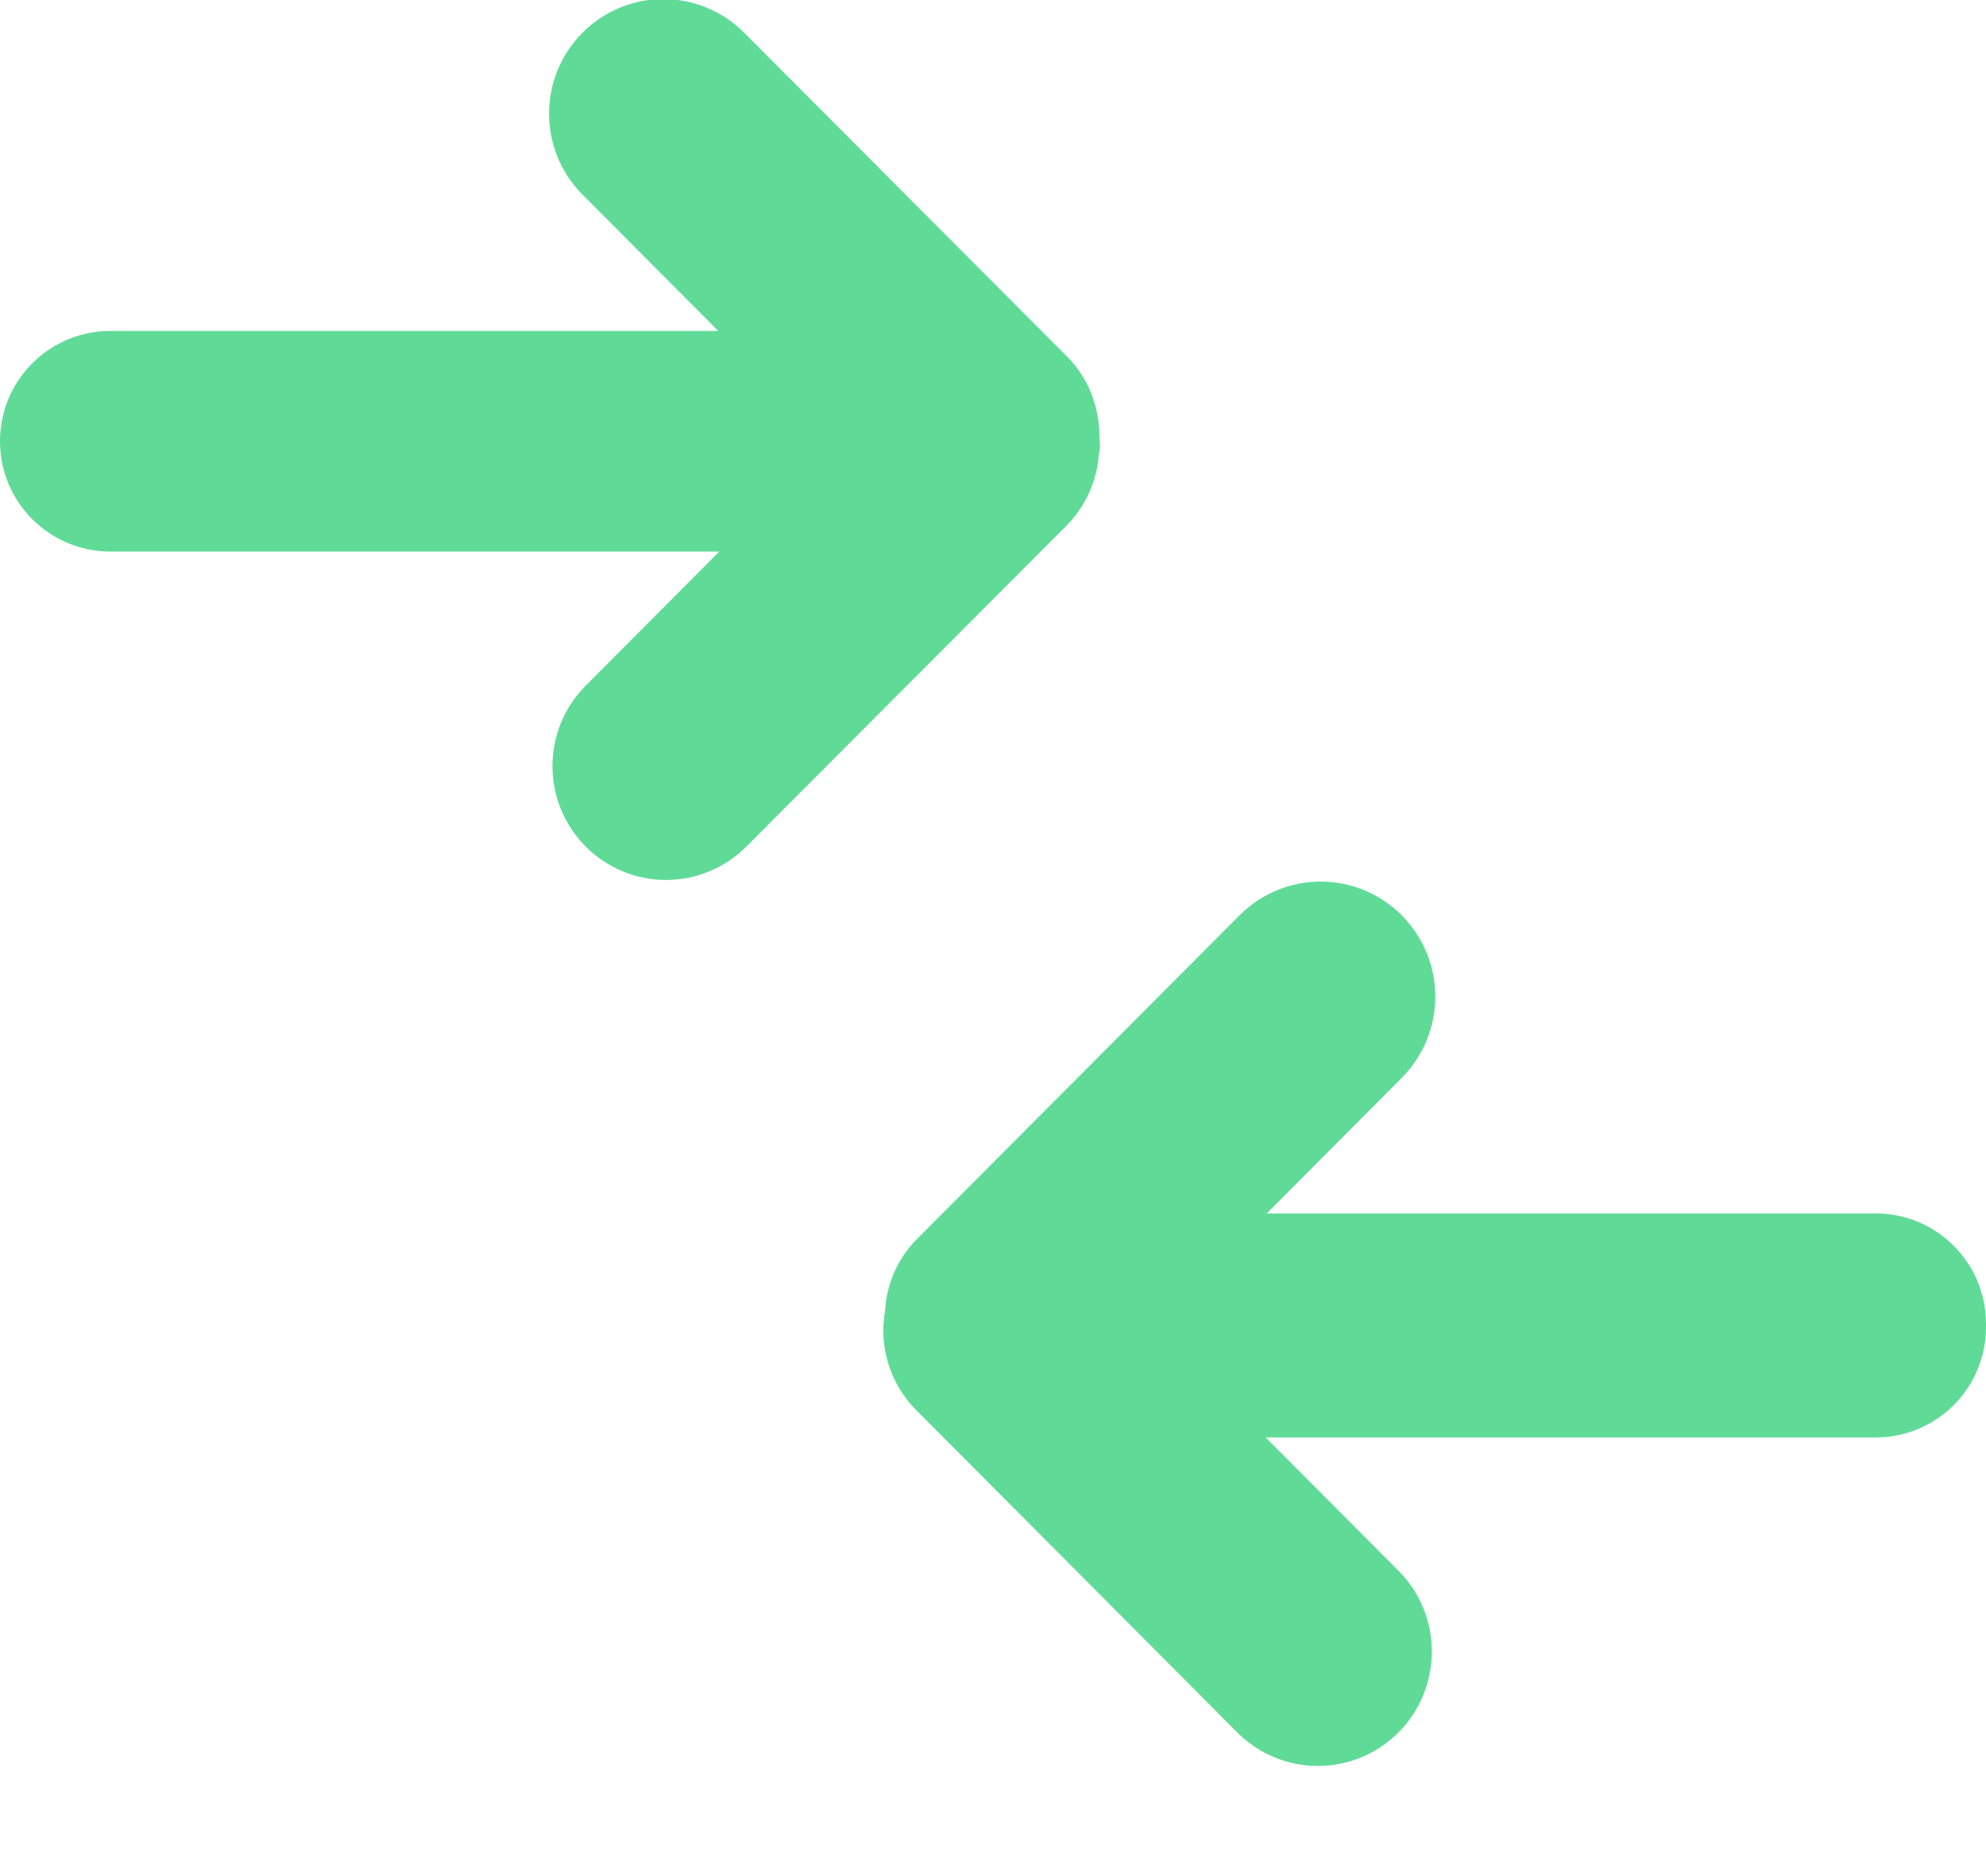
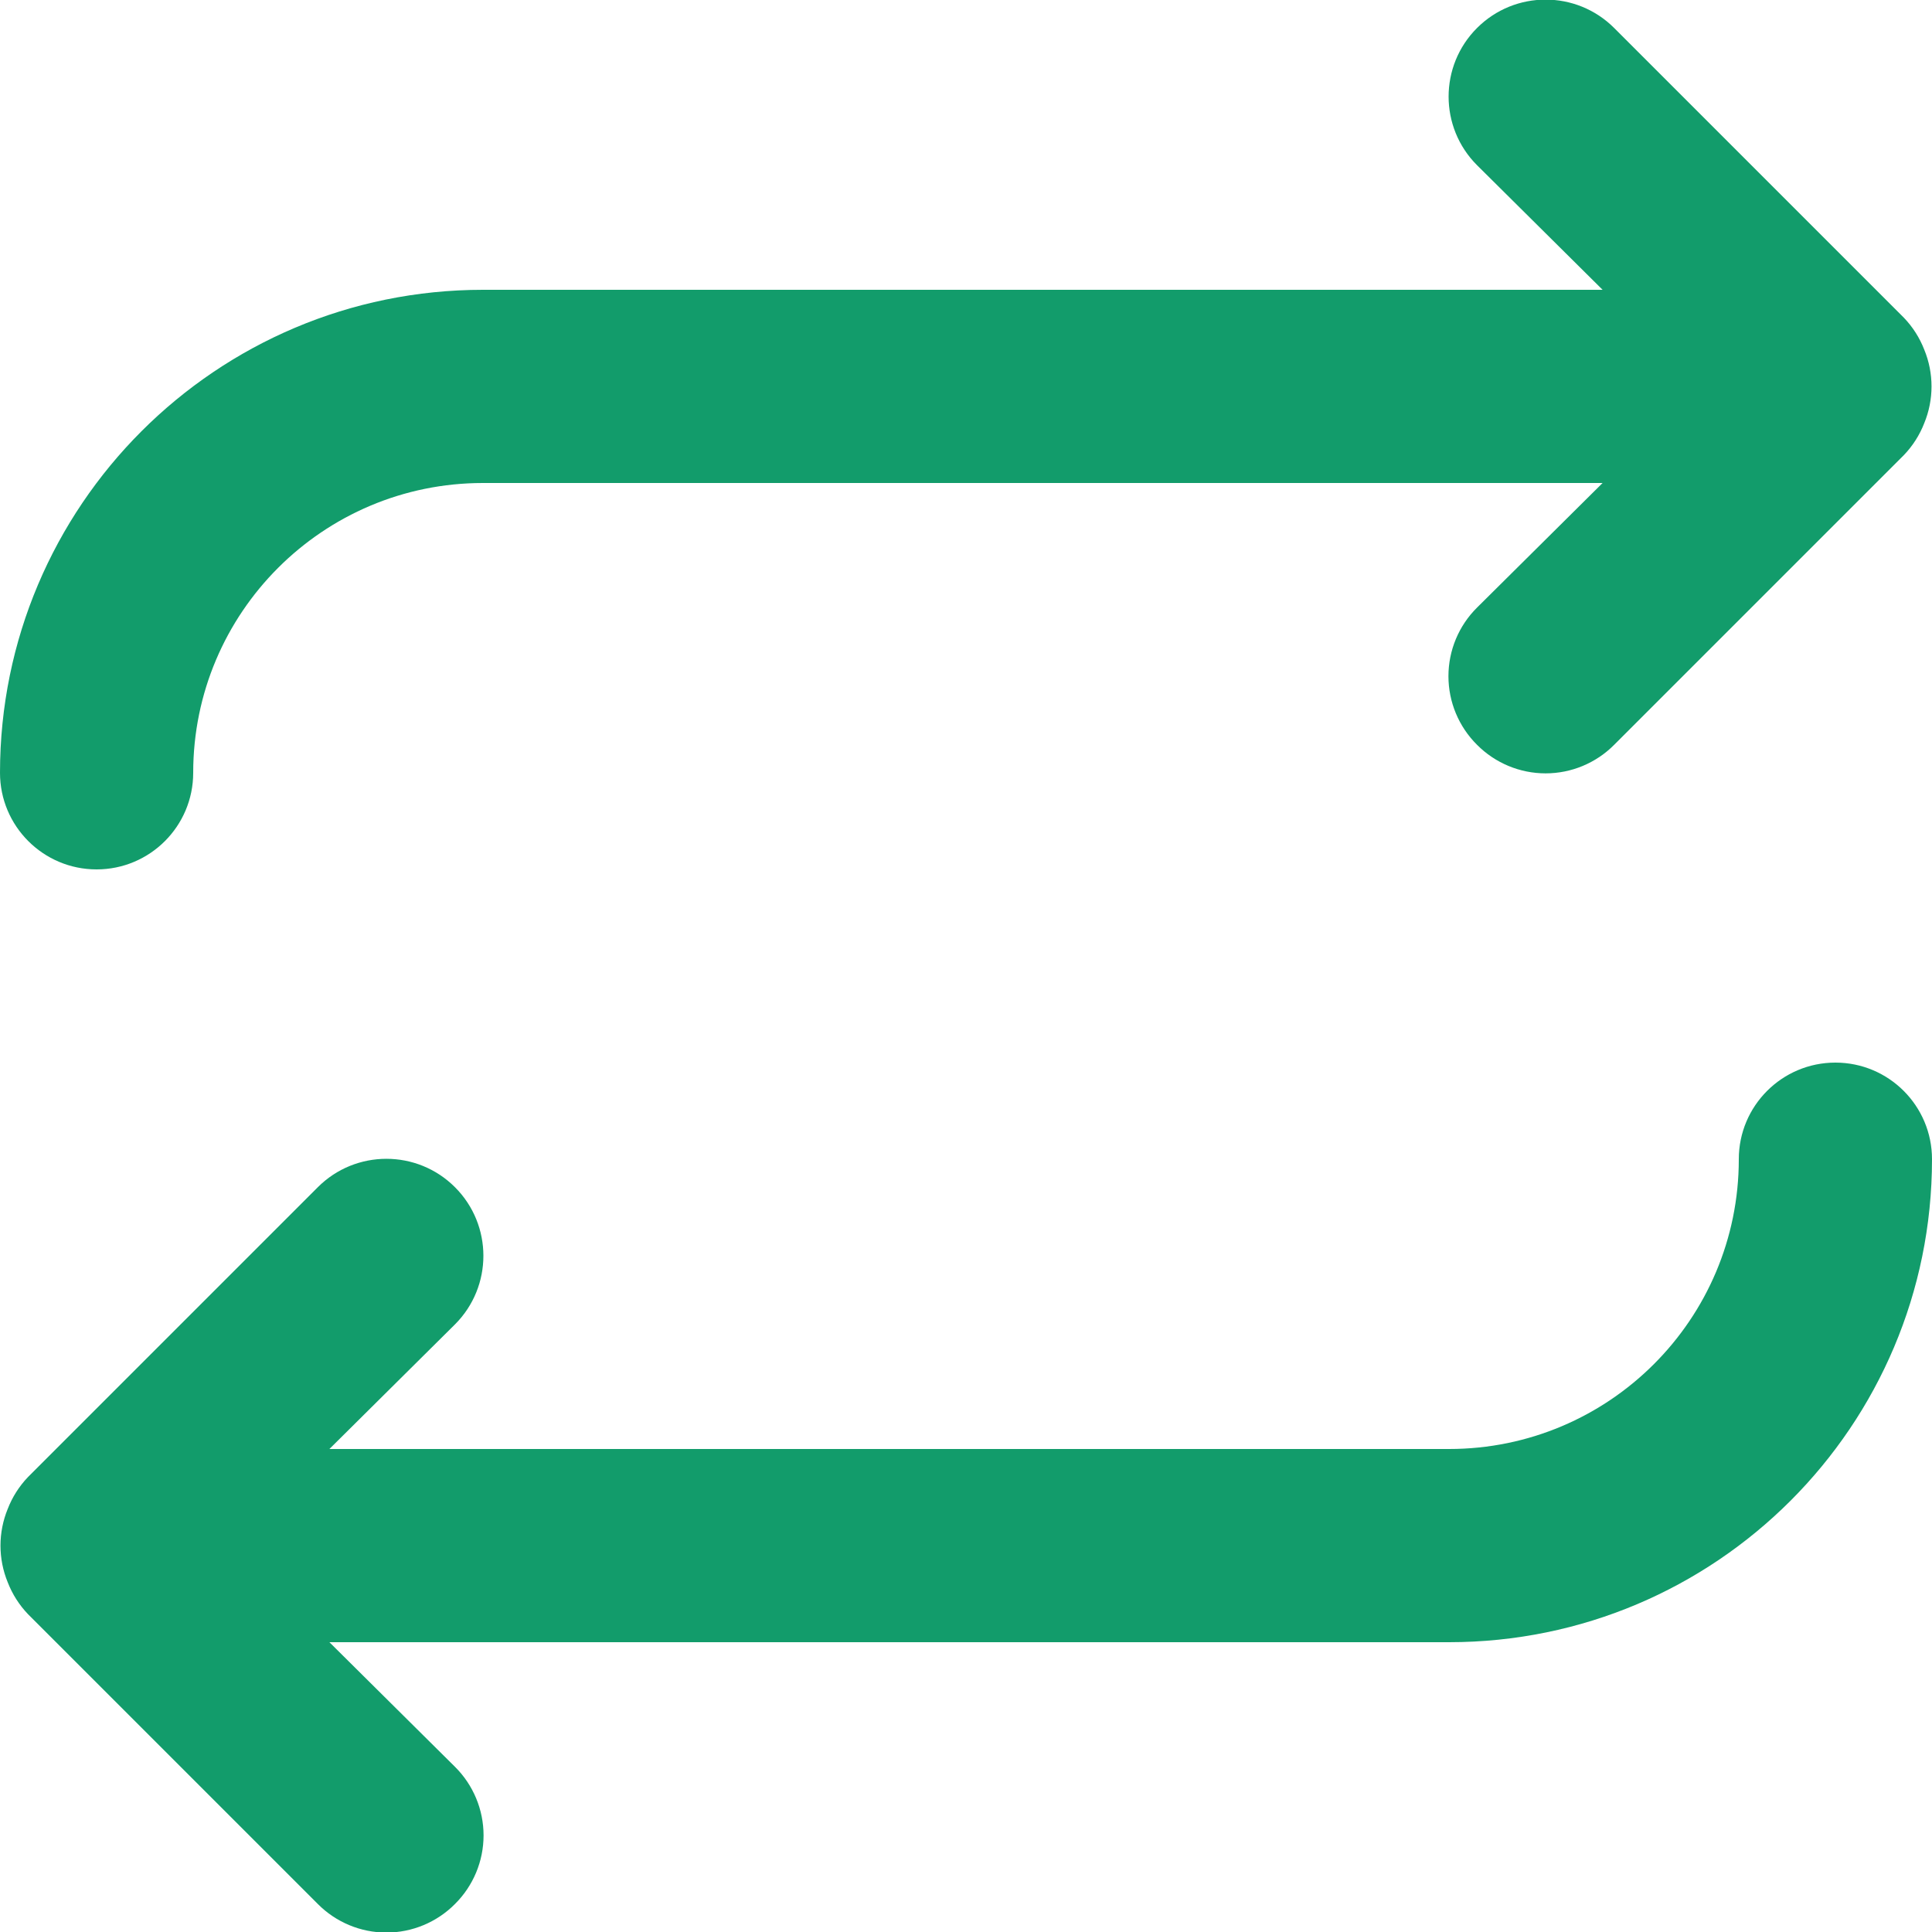
- <svg xmlns="http://www.w3.org/2000/svg" width="18" height="17">
-   <path fill="#60DB97" fill-rule="evenodd" d="M17 13.031h-5.528l1.203 1.208a1.04 1.04 0 0 1 0 1.466 1.03 1.03 0 0 1-1.461 0l-2.92-2.932a1.022 1.022 0 0 1-.272-.891 1 1 0 0 1 .274-.635l2.939-2.95a1.036 1.036 0 0 1 1.469 0 1.045 1.045 0 0 1 0 1.475L11.481 11H17a1 1 0 0 1 1 1v.031a1 1 0 0 1-1 1zM9.676 4.755l-2.912 2.92a1.027 1.027 0 0 1-1.455 0 1.034 1.034 0 0 1 0-1.46L6.519 5H1a1 1 0 0 1 0-2h5.51L5.28 1.765a1.04 1.04 0 0 1 0-1.469 1.032 1.032 0 0 1 1.464 0l2.93 2.939c.2.201.29.464.291.727.002.036.005.069.004.104-.002.019-.008.036-.01.054a1.02 1.02 0 0 1-.283.635z" />
+ <svg xmlns="http://www.w3.org/2000/svg" viewBox="0 0 20 20">
+   <defs>
+     <style>
+       .cls-1 {
+         fill: #129c6b;
+       }
+     </style>
+   </defs>
+   <g id="Layer_2" data-name="Layer 2">
+     <g id="Layer_3" data-name="Layer 3">
+       <g>
+         <path class="cls-1" d="M19,11a1,1,0,0,0-1,1,3,3,0,0,1-3,3H3.41l1.3-1.29a1,1,0,0,0-1.42-1.42l-3,3a1,1,0,0,0-.21.33,1,1,0,0,0,0,.76,1,1,0,0,0,.21.33l3,3a1,1,0,0,0,1.42,0,1,1,0,0,0,0-1.42L3.41,17H15a5,5,0,0,0,5-5A1,1,0,0,0,19,11Z" />
+         <path class="cls-1" d="M1,9A1,1,0,0,0,2,8,3,3,0,0,1,5,5H16.59l-1.3,1.29a1,1,0,0,0,0,1.42,1,1,0,0,0,1.42,0l3-3a1,1,0,0,0,.21-.33,1,1,0,0,0,0-.76,1,1,0,0,0-.21-.33l-3-3a1,1,0,0,0-1.42,1.42L16.59,3H5A5,5,0,0,0,0,8,1,1,0,0,0,1,9Z" />
+       </g>
+     </g>
+   </g>
</svg>
